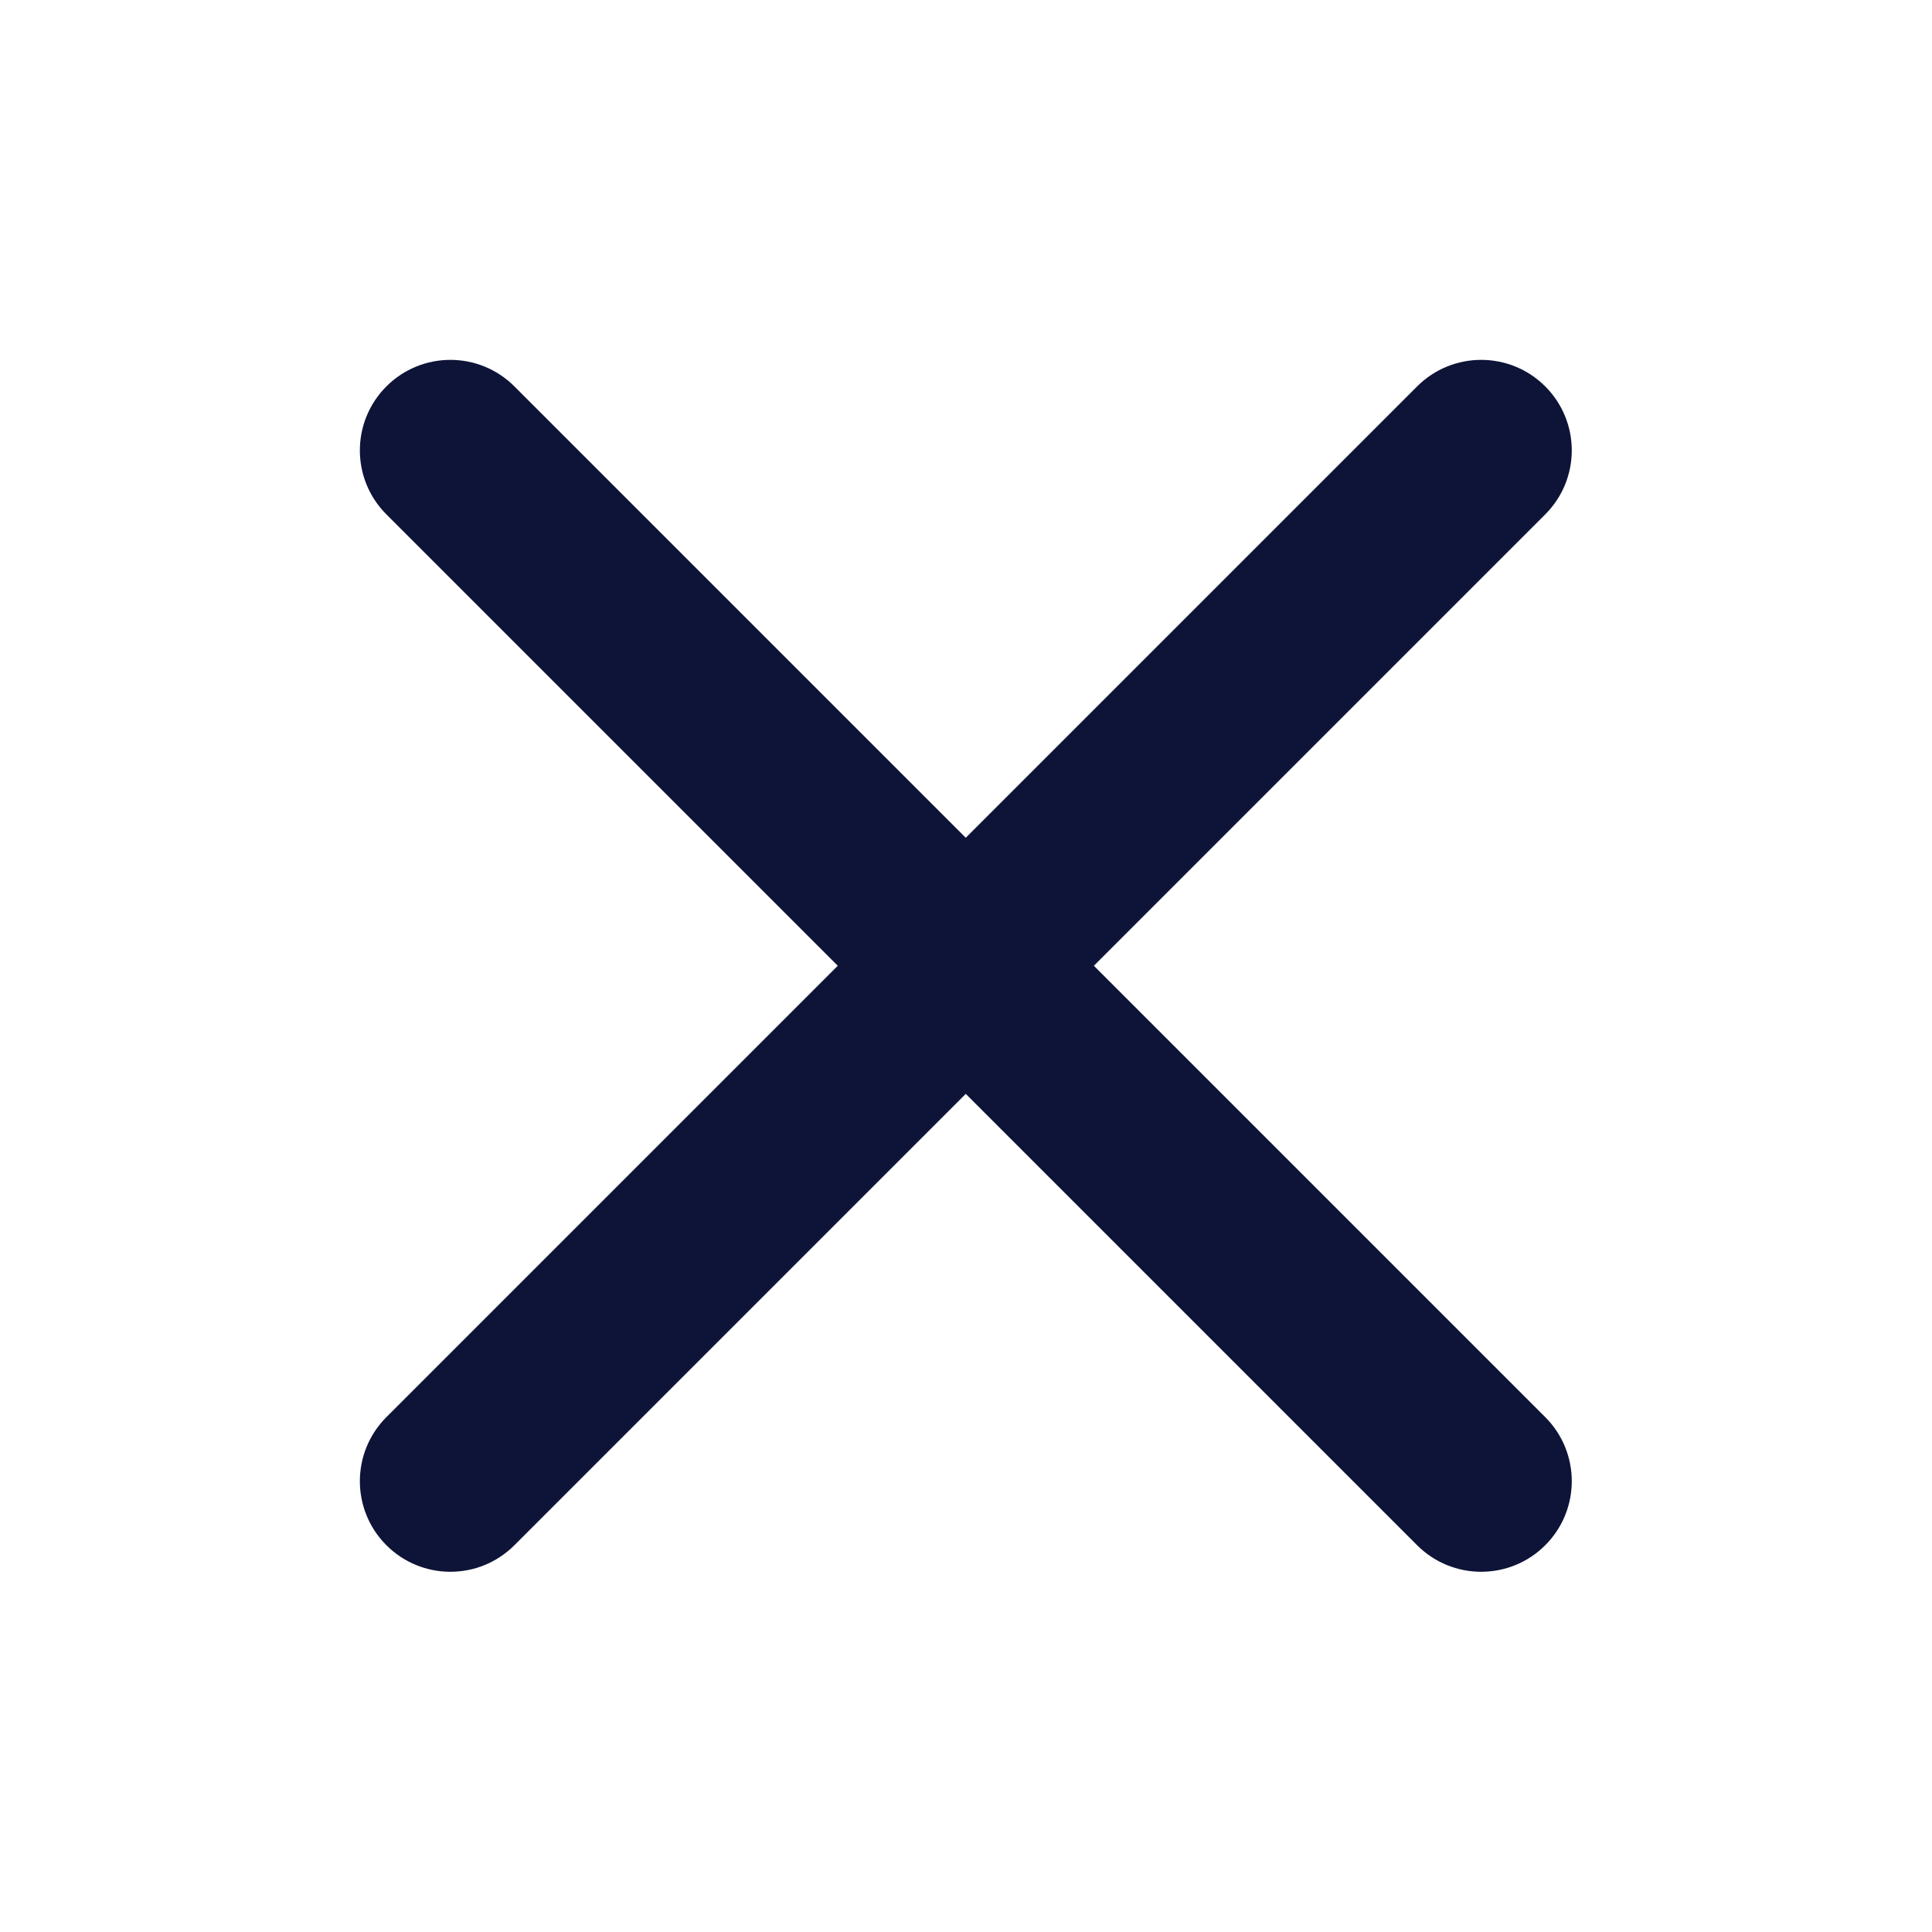
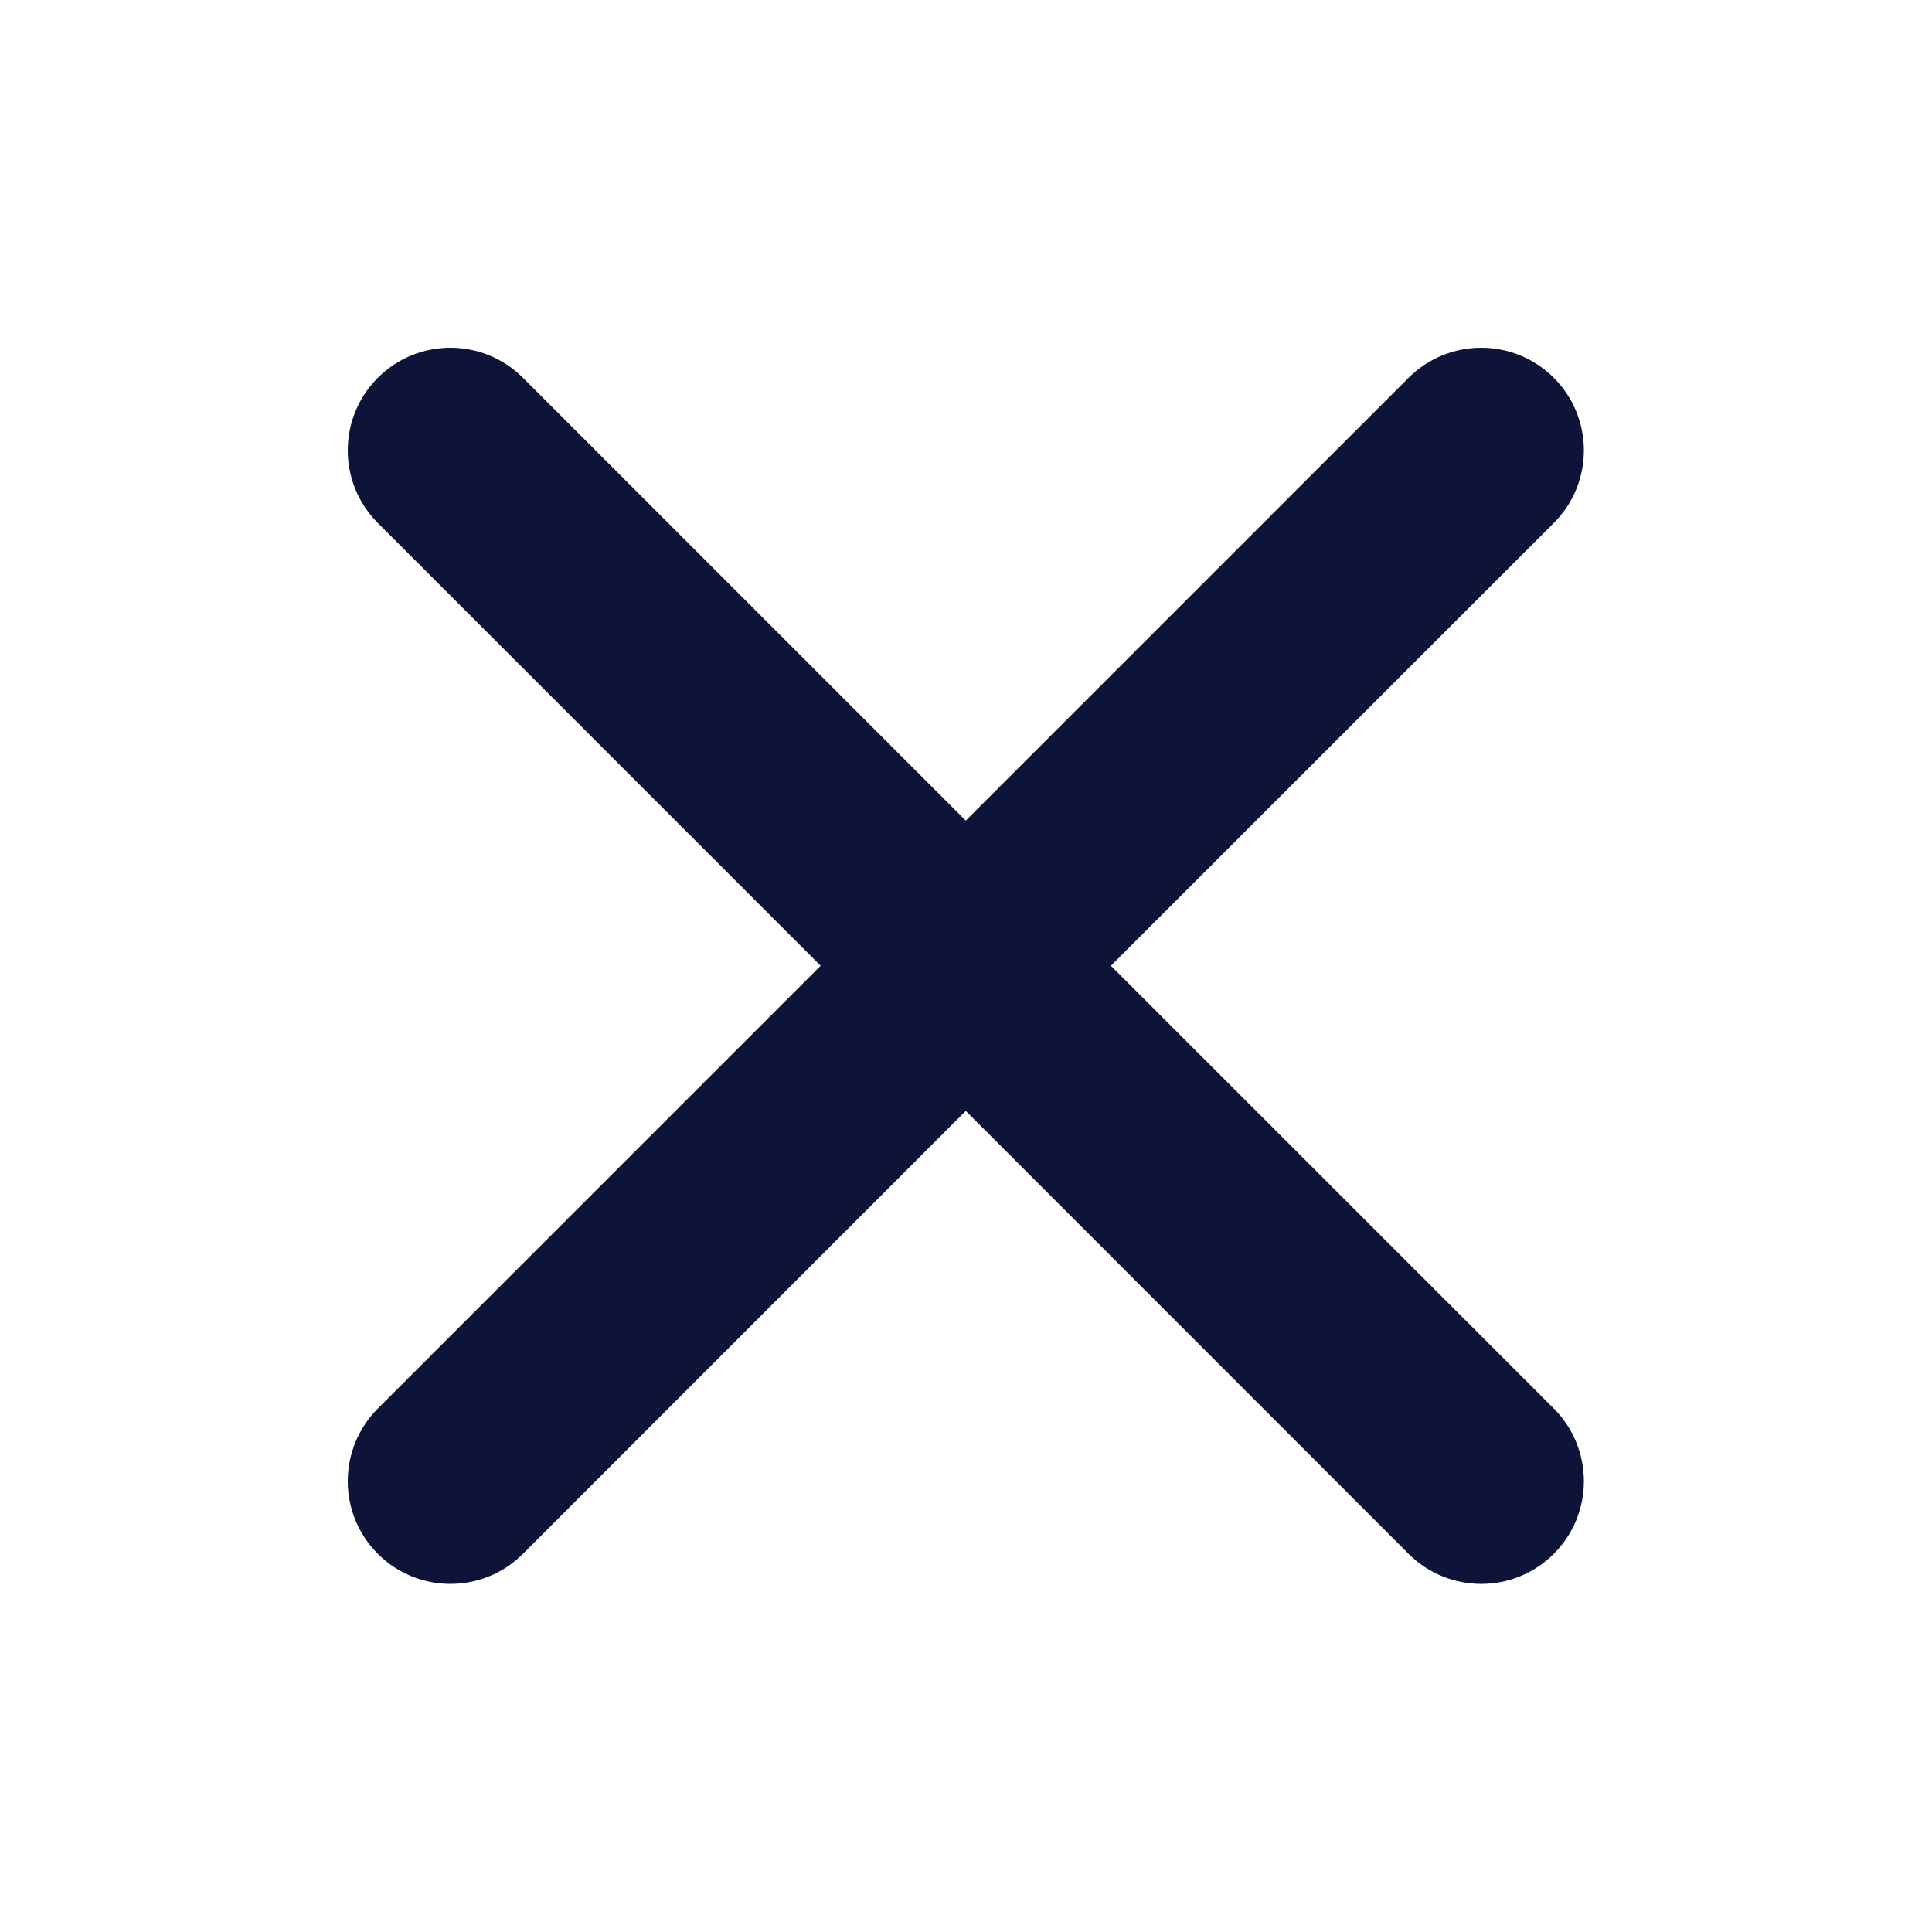
<svg xmlns="http://www.w3.org/2000/svg" width="16" height="16" viewBox="0 0 16 16" fill="none">
-   <path fill-rule="evenodd" clip-rule="evenodd" d="M12.797 4.26C13.09 3.967 13.09 3.493 12.797 3.2C12.504 2.907 12.029 2.907 11.736 3.2L7.998 6.938L4.26 3.2C3.967 2.907 3.493 2.907 3.2 3.2C2.907 3.493 2.907 3.967 3.2 4.26L6.938 7.998L3.2 11.736C2.907 12.029 2.907 12.504 3.2 12.797C3.493 13.09 3.967 13.09 4.26 12.797L7.998 9.059L11.736 12.797C12.029 13.09 12.504 13.09 12.797 12.797C13.09 12.504 13.09 12.029 12.797 11.736L9.059 7.998L12.797 4.26Z" fill="#0E1438" />
+   <path fill-rule="evenodd" clip-rule="evenodd" d="M12.868 4.331C13.2 3.999 13.2 3.461 12.868 3.129C12.536 2.797 11.998 2.797 11.665 3.129L7.998 6.796L4.331 3.129C3.999 2.797 3.461 2.797 3.129 3.129C2.797 3.461 2.797 3.999 3.129 4.331L6.796 7.998L3.129 11.665C2.797 11.998 2.797 12.536 3.129 12.868C3.461 13.2 3.999 13.2 4.331 12.868L7.998 9.2L11.665 12.868C11.998 13.2 12.536 13.2 12.868 12.868C13.2 12.536 13.2 11.998 12.868 11.665L9.2 7.998L12.868 4.331Z" fill="#0E1438" />
</svg>
